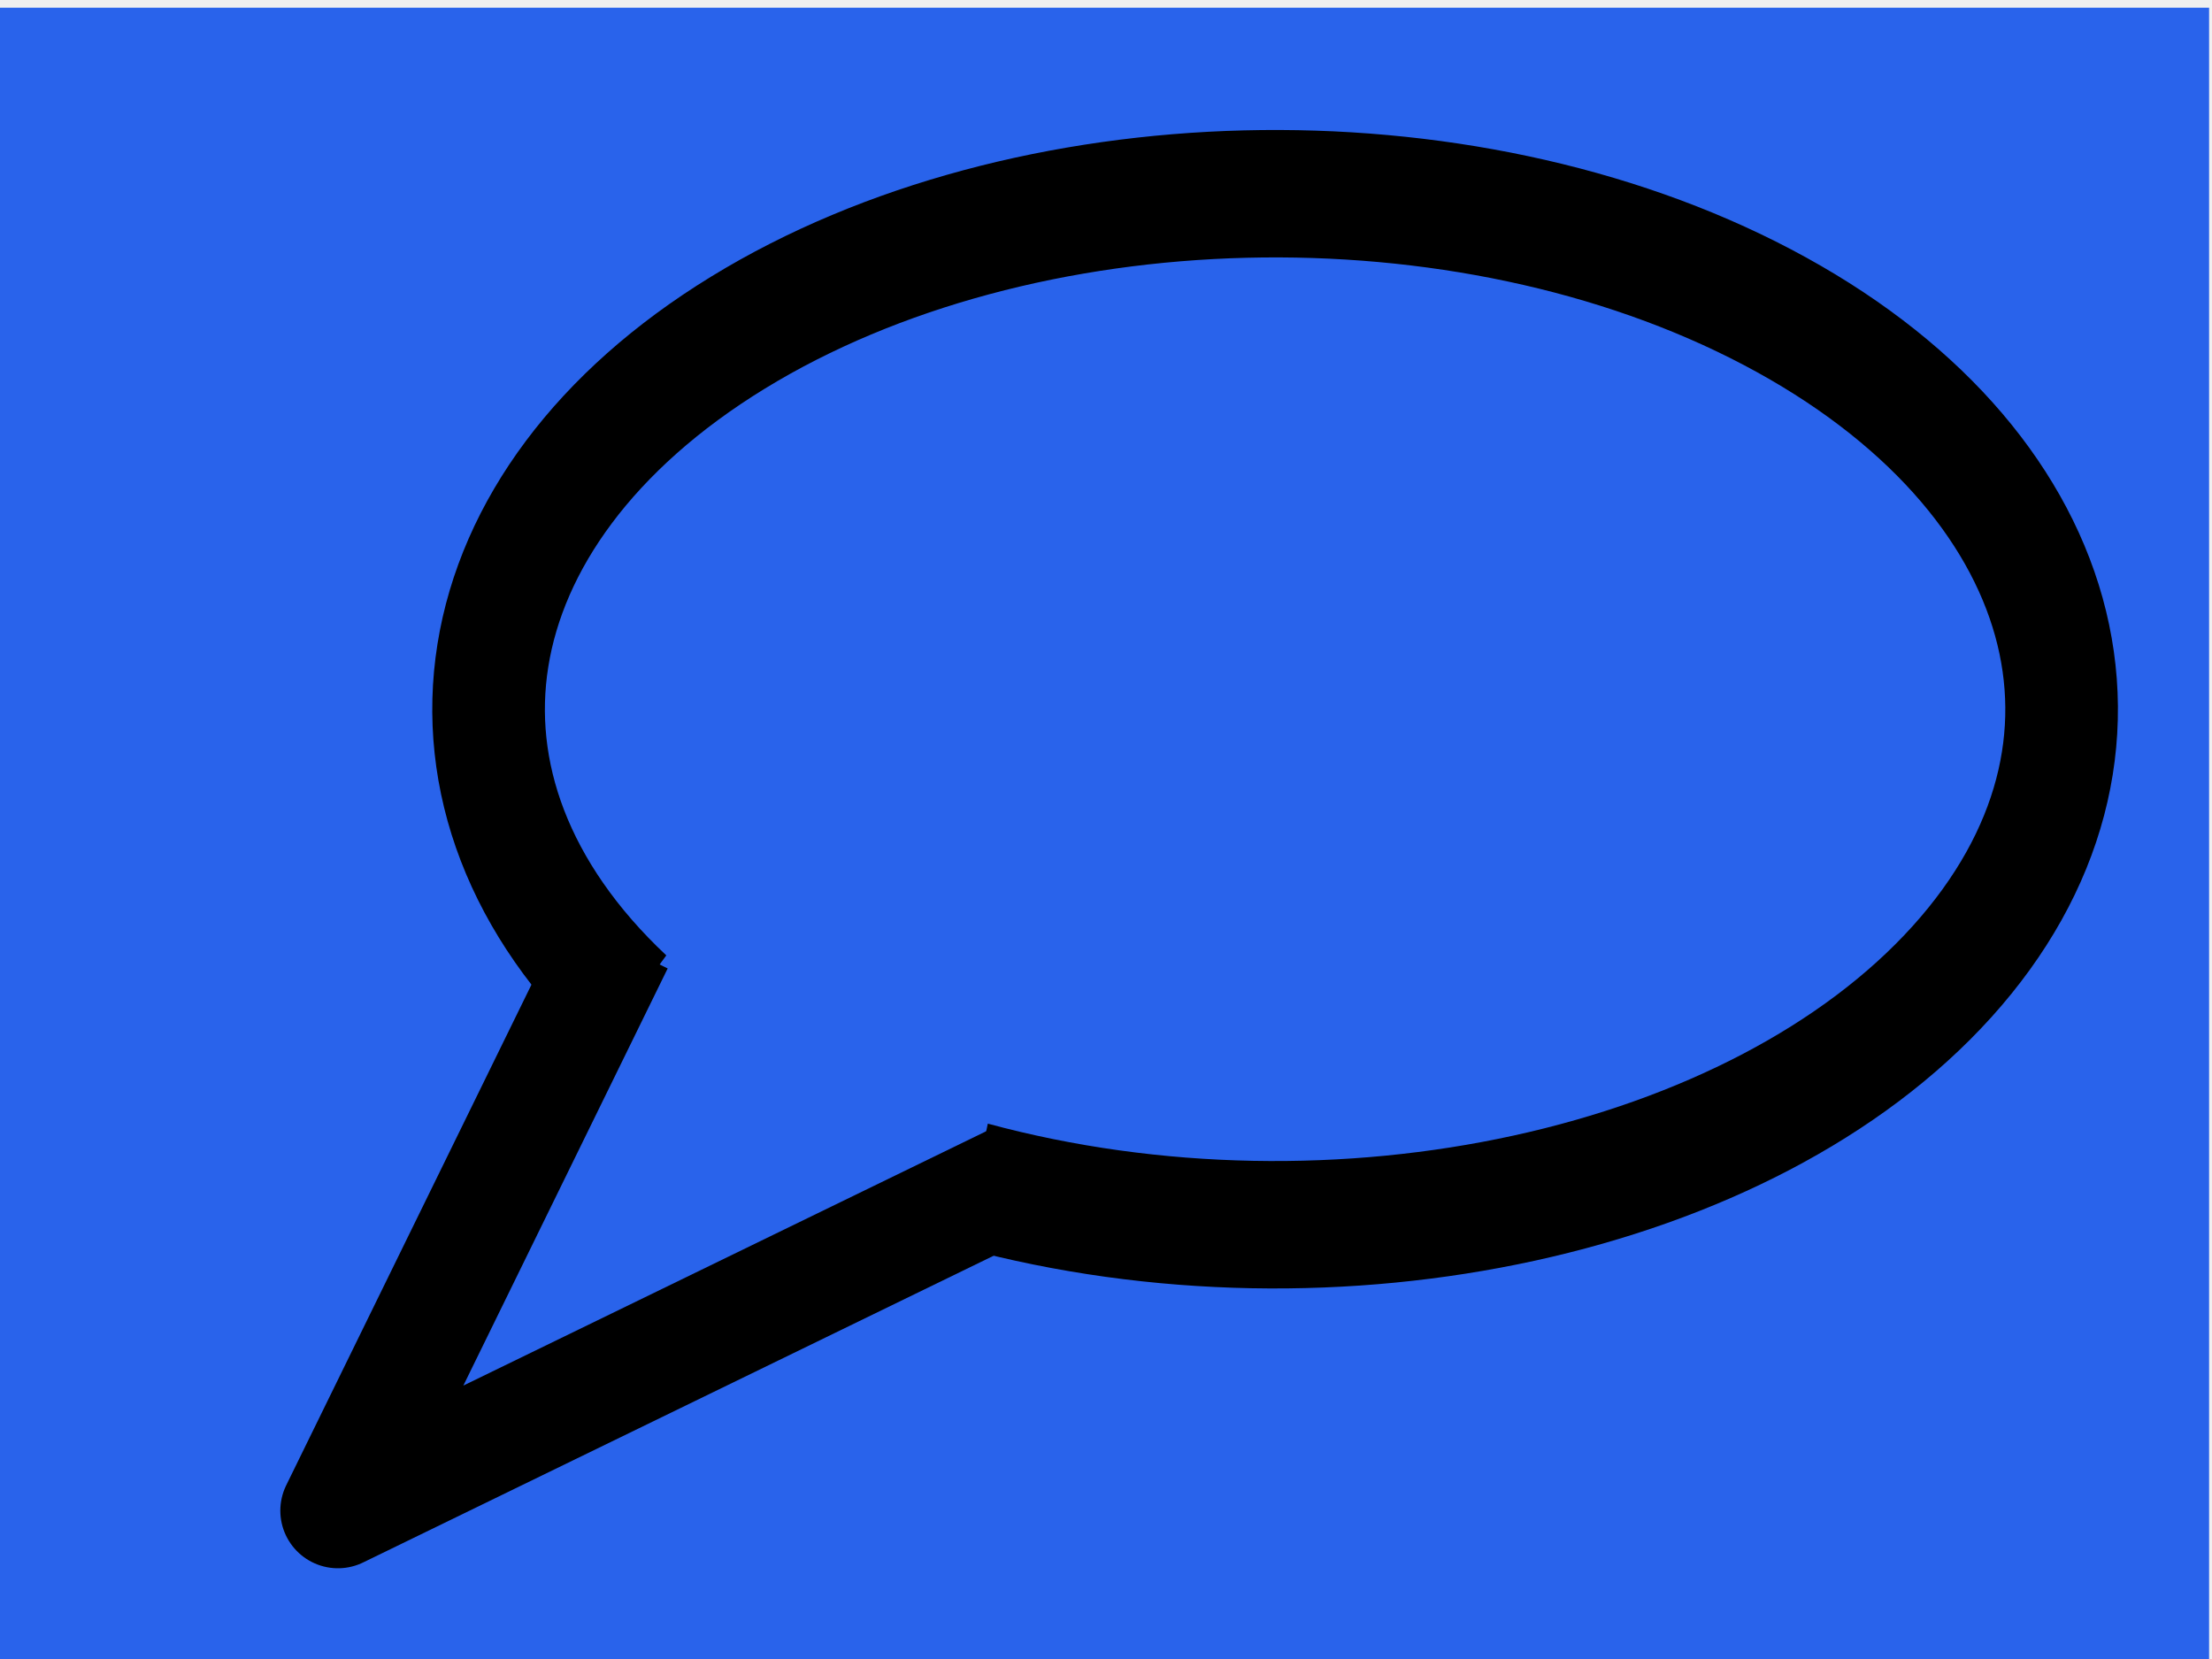
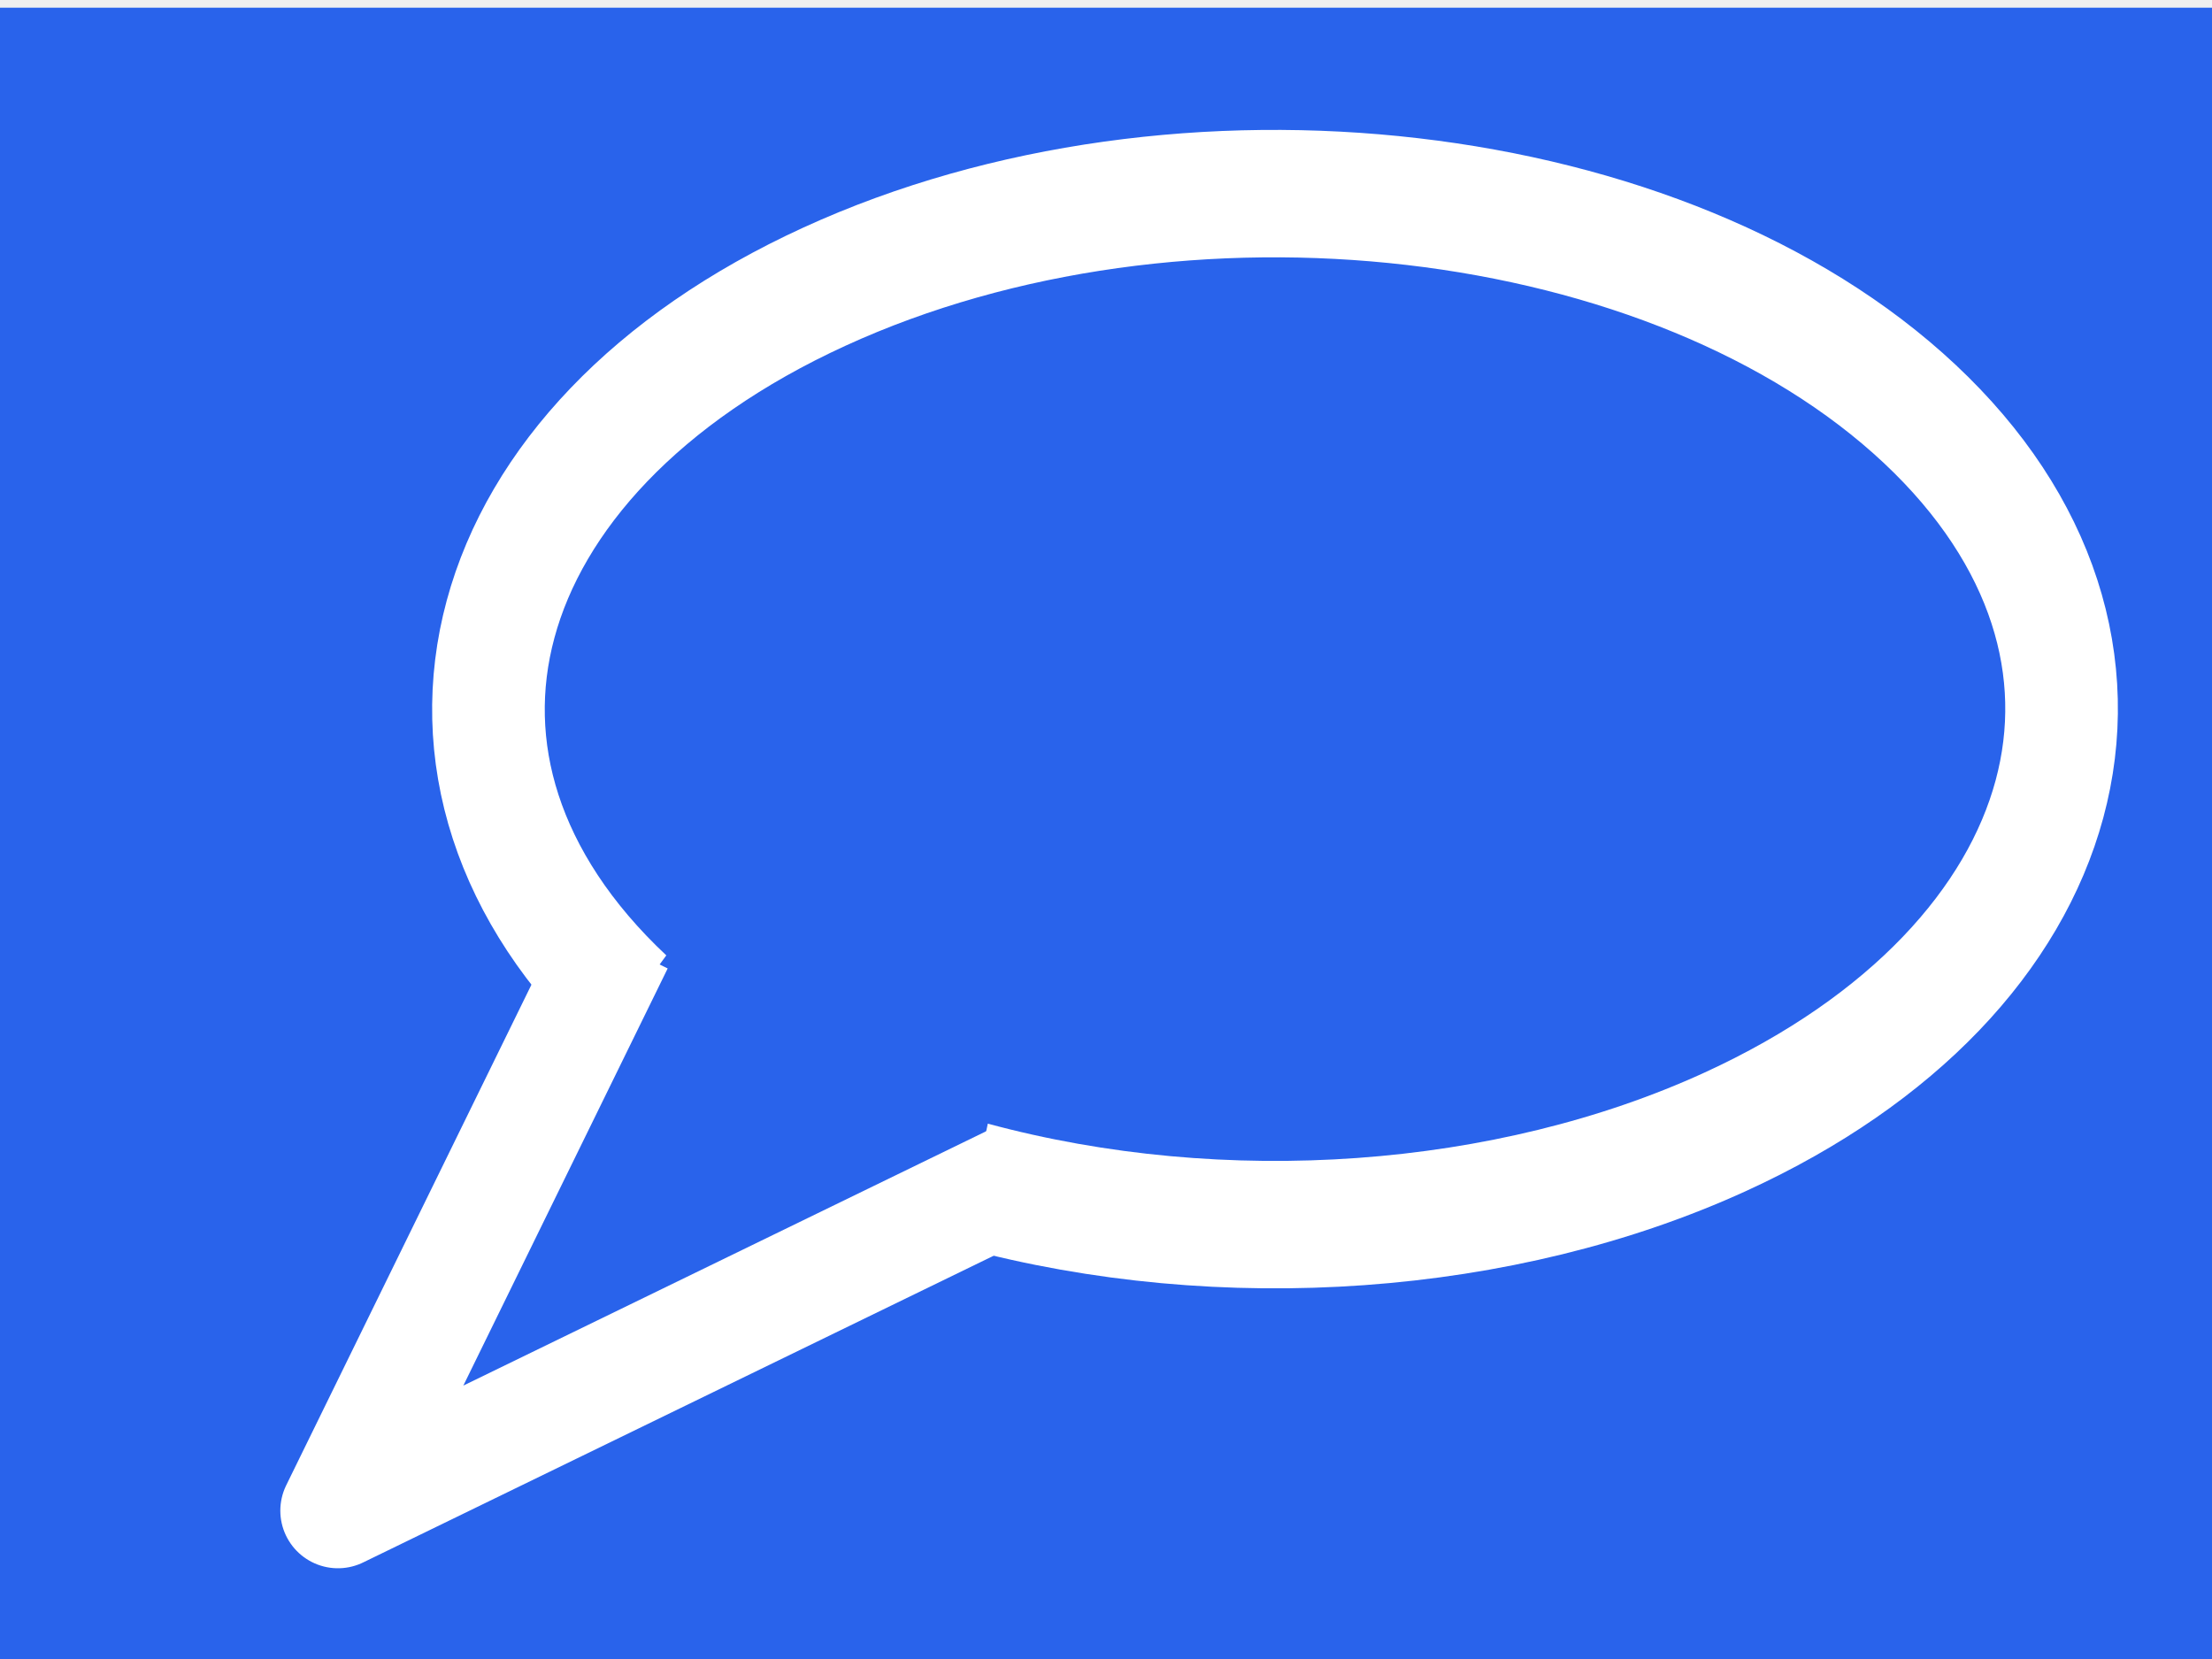
<svg xmlns="http://www.w3.org/2000/svg" width="48" height="36" id="svg2985" version="1.1" style="enable-background:new">
  <defs id="defs2987" />
  <g id="layer3" style="display:inline" transform="translate(0,-60)">
-     <rect style="fill:#2963eb;fill-opacity:1" id="rect3884" width="48.101" height="36.161" x="-0.164" y="60.167" />
+     <rect style="fill:#2963eb;fill-opacity:1" id="rect3884" width="48.101" height="36.161" x="-0.051" y="60.167" />
  </g>
  <g id="layer2" style="display:none" transform="translate(0,-28)" />
  <g id="layer1" transform="translate(0,-12)" style="display:inline">
    <rect style="fill:#ffffff;display:none" id="rect3772" width="64.368" height="46.305" x="15.764" y="-7.337" />
    <rect style="opacity:0;fill:#b9b9b9;fill-opacity:0.725;stroke:none" id="rect4022" width="21.282" height="29.42" x="21.908" y="16.068" ry="4.813" />
-     <path style="fill:none;stroke:#000000;stroke-width:2.195;stroke-miterlimit:4;stroke-opacity:1;stroke-dasharray:none" id="path3809" d="M 38.299,8.685 A 15.328,8.88 0 1 1 31.588,5.564" transform="matrix(-1.113439,0,0,-1.259692,56.32239,44.73636)" />
-     <path style="fill:none;stroke:#000000;stroke-width:2.5;stroke-linecap:butt;stroke-linejoin:round;stroke-miterlimit:4;stroke-opacity:1;stroke-dasharray:none" d="M 13.366,32.465 7.333,44.781 21.959,37.666" id="path3811" />
+     <path style="fill:none;stroke:#ffffff;stroke-width:2.195;stroke-miterlimit:4;stroke-opacity:1;stroke-dasharray:none" id="path3809" d="M 38.299,8.685 C 43.149,12.705 41.455,18.241 34.516,21.05 27.577,23.86 18.02,22.878 13.171,18.858 8.322,14.838 10.016,9.302 16.955,6.493 21.24,4.758 26.756,4.408 31.588,5.564" transform="matrix(-1.113439,0,0,-1.259692,56.32239,44.73636)" />
+     <path style="fill:none;stroke:#ffffff;stroke-width:2.5;stroke-linecap:butt;stroke-linejoin:round;stroke-miterlimit:4;stroke-opacity:1;stroke-dasharray:none" d="M 13.366,32.465 7.333,44.781 21.959,37.666" id="path3811" />
  </g>
</svg>
